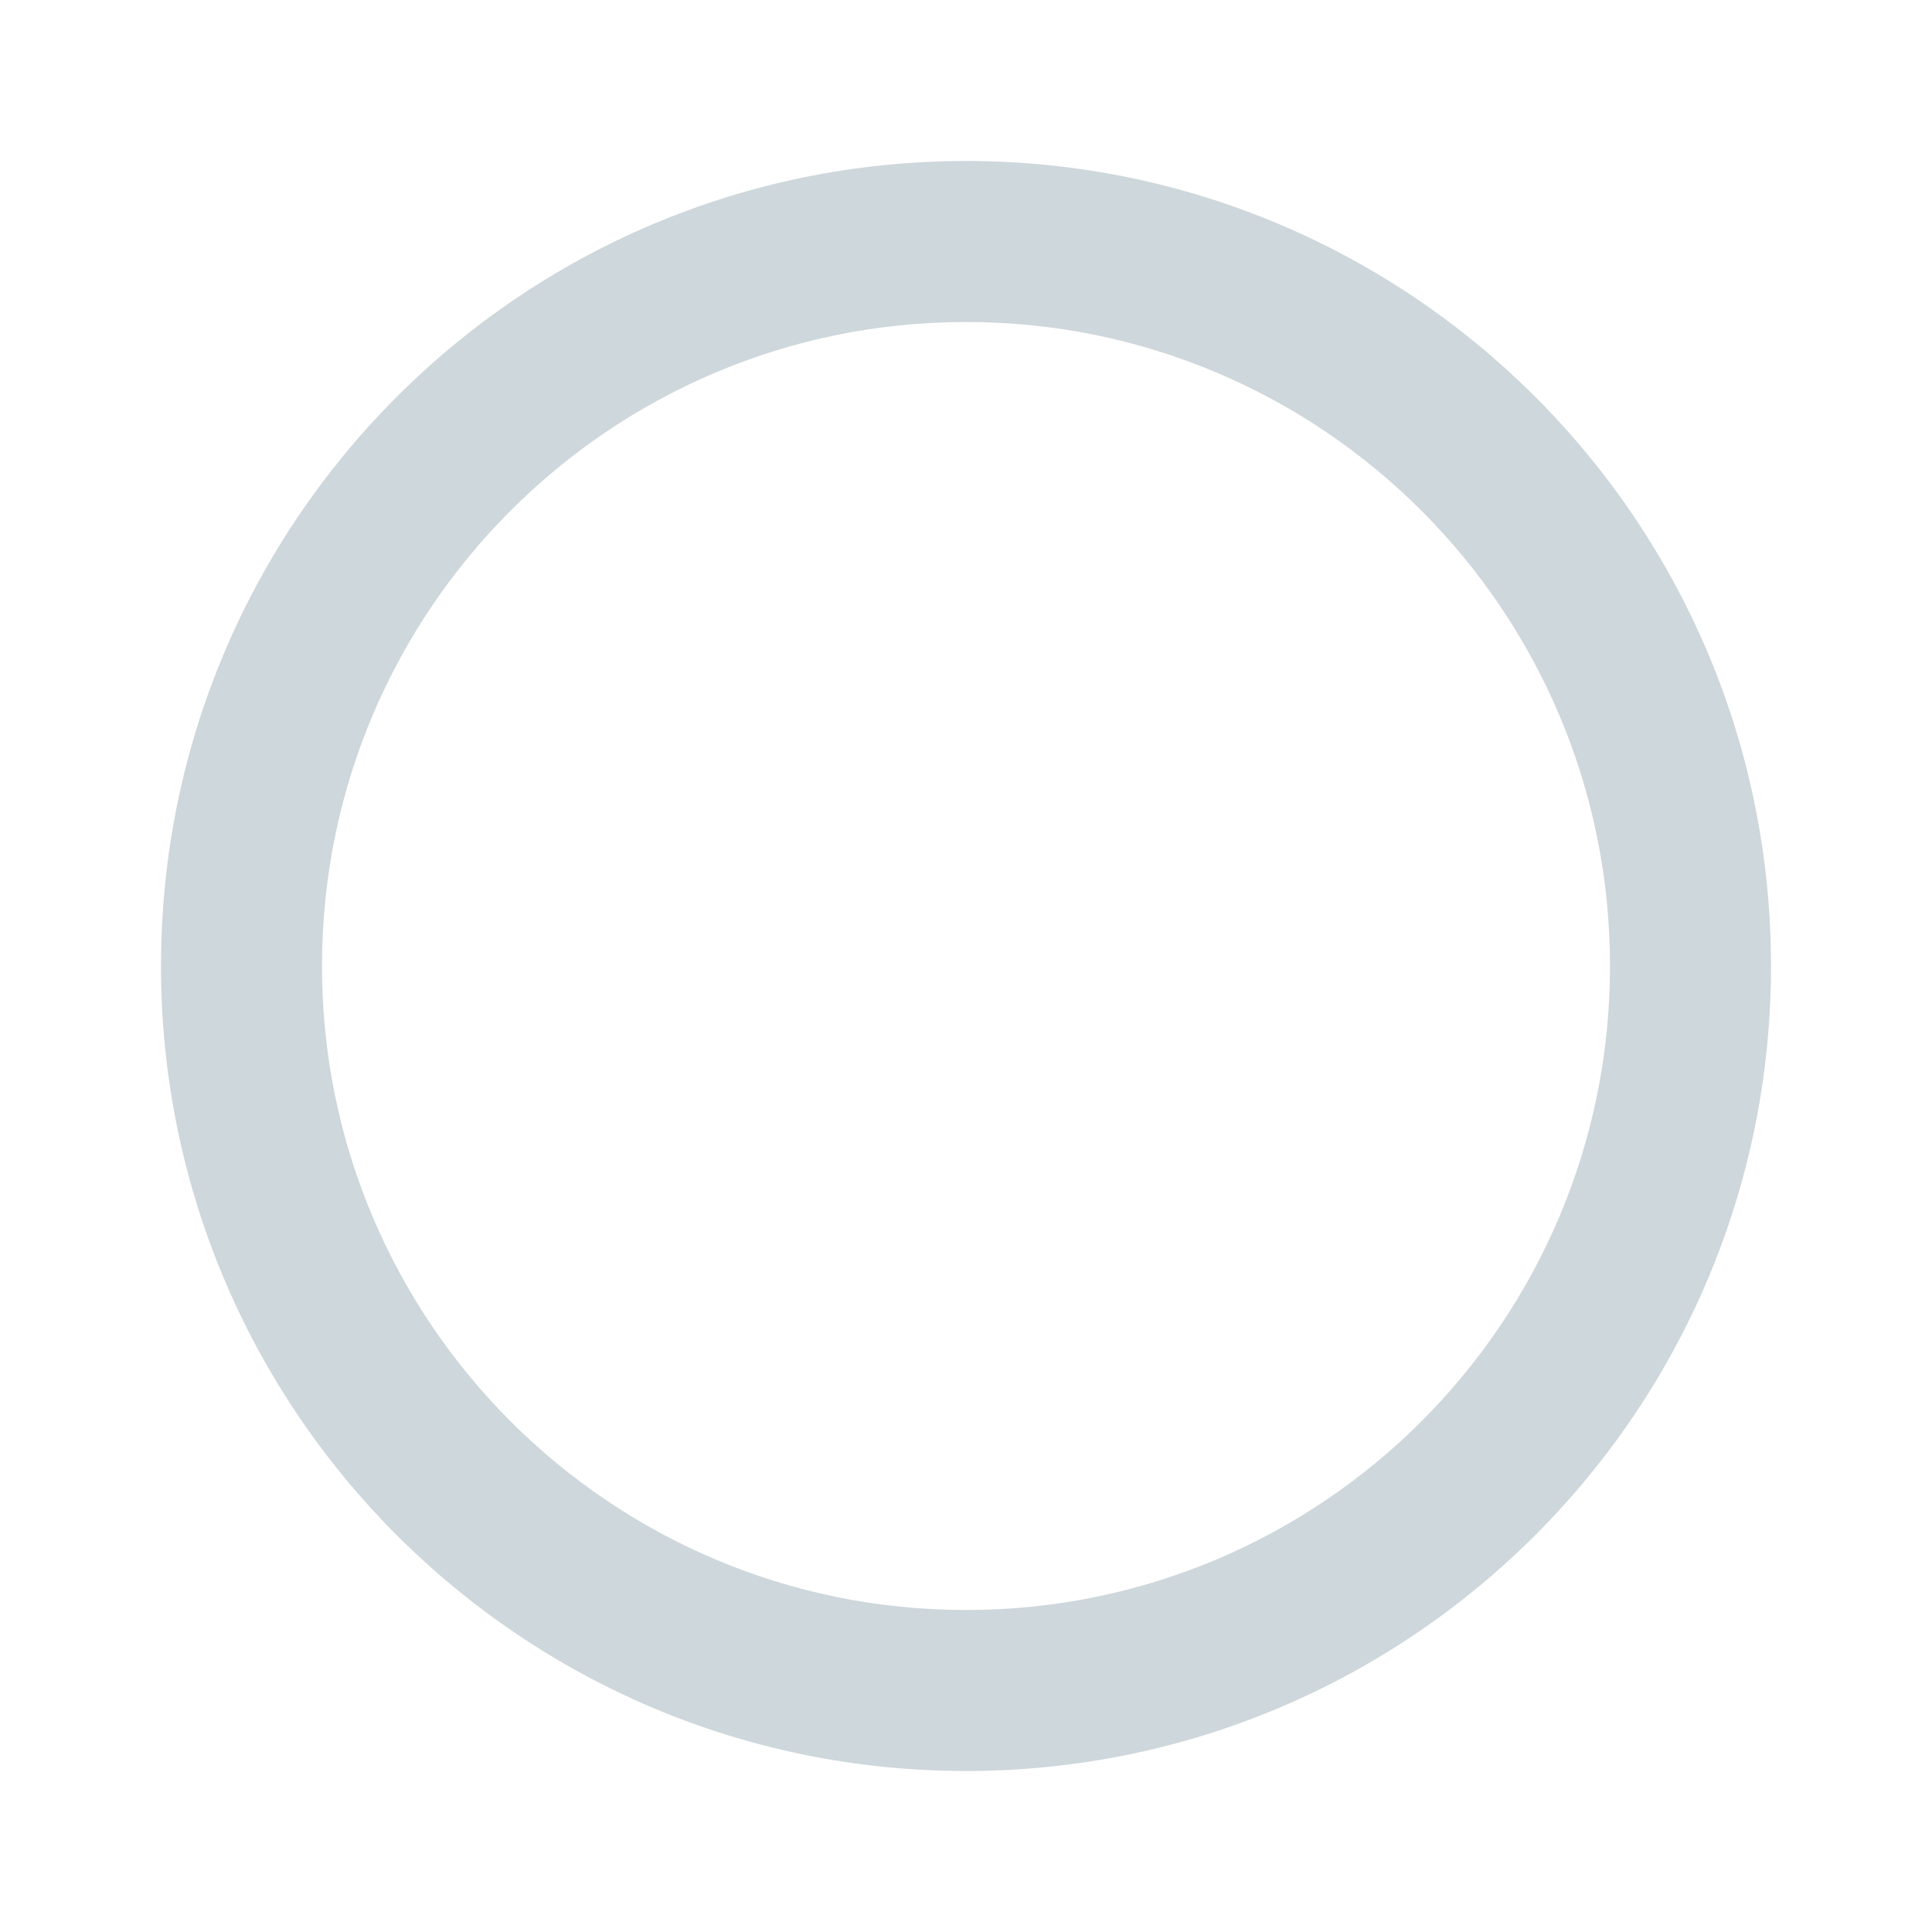
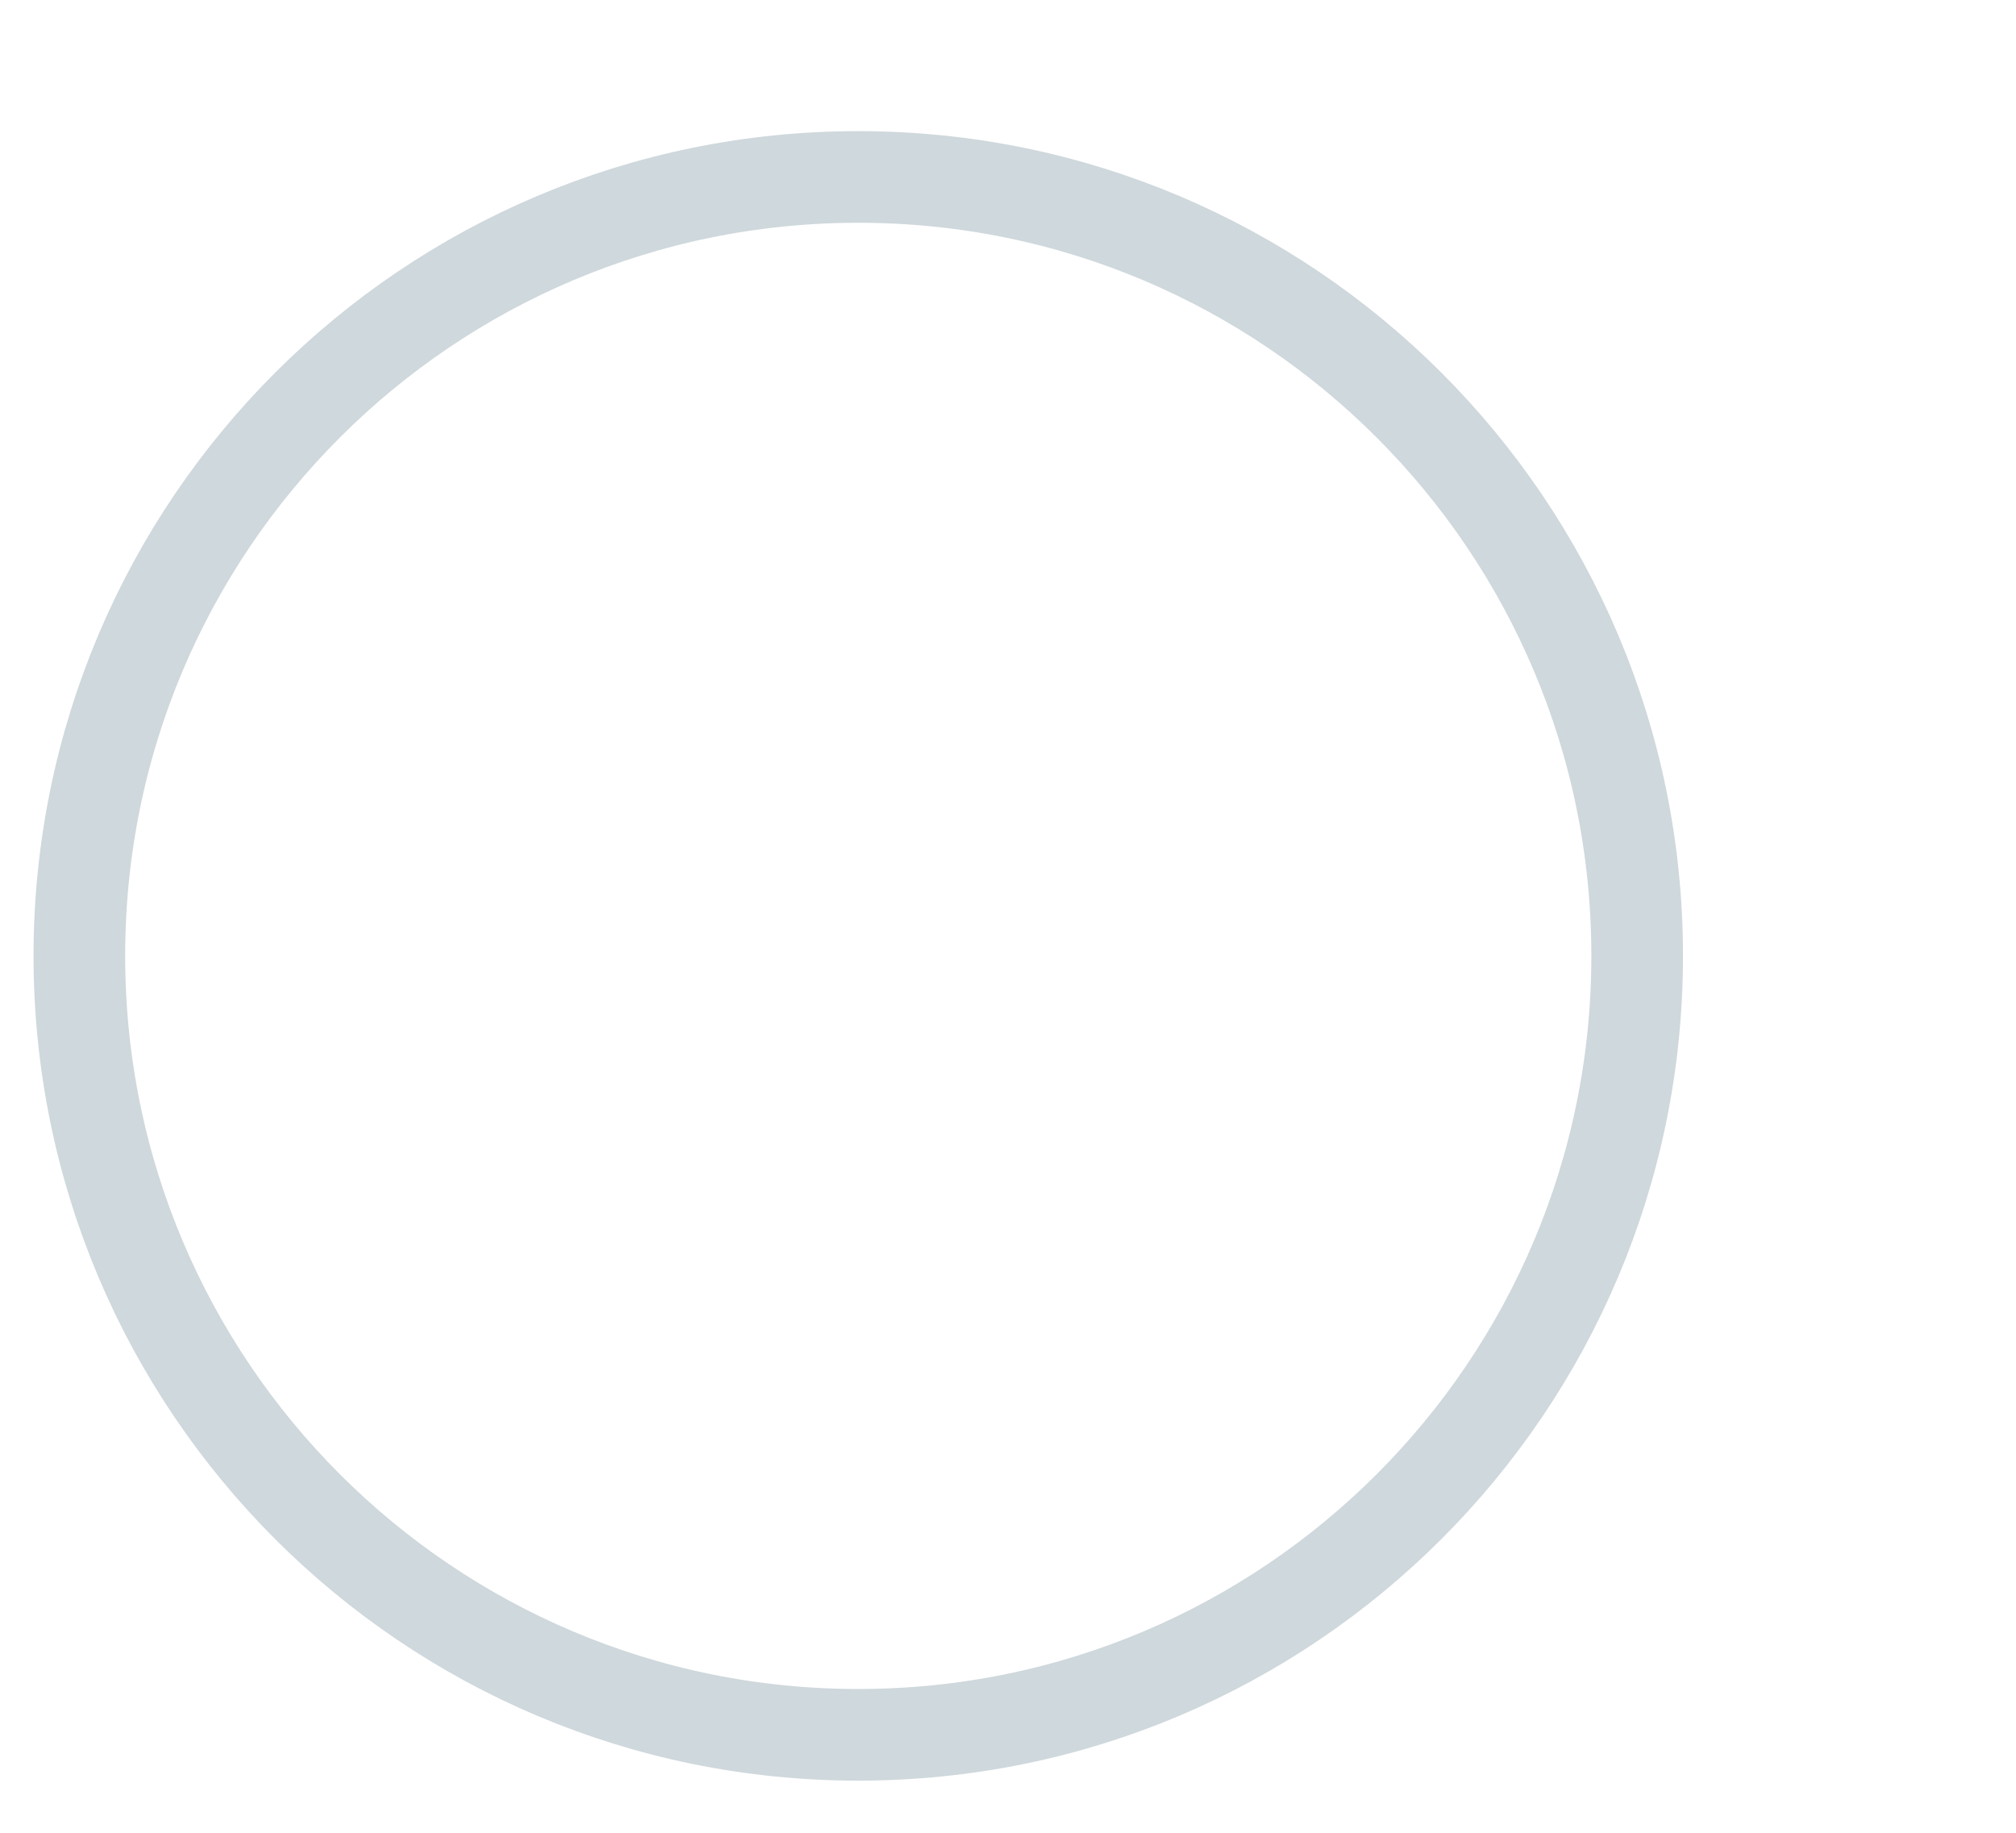
- <svg xmlns="http://www.w3.org/2000/svg" version="1.1" width="24" height="24" viewBox="0 0 24 24">
-   <path fill="#ced7db" d="M12,20A8,8 0 0,1 4,12A8,8 0 0,1 12,4A8,8 0 0,1 20,12A8,8 0 0,1 12,20M12,2A10,10 0 0,0 2,12A10,10 0 0,0 12,22A10,10 0 0,0 22,12A10,10 0 0,0 12,2Z" />
+ <svg xmlns="http://www.w3.org/2000/svg" version="1.1" id="Layer_1" x="0px" y="0px" width="22px" height="20px" viewBox="0 0 22 20" enable-background="new 0 0 22 20" xml:space="preserve">
+   <g>
+     <circle fill="none" stroke="#CFD8DC" stroke-miterlimit="10" cx="9.366" cy="10.431" r="8.5" />
+   </g>
</svg>
